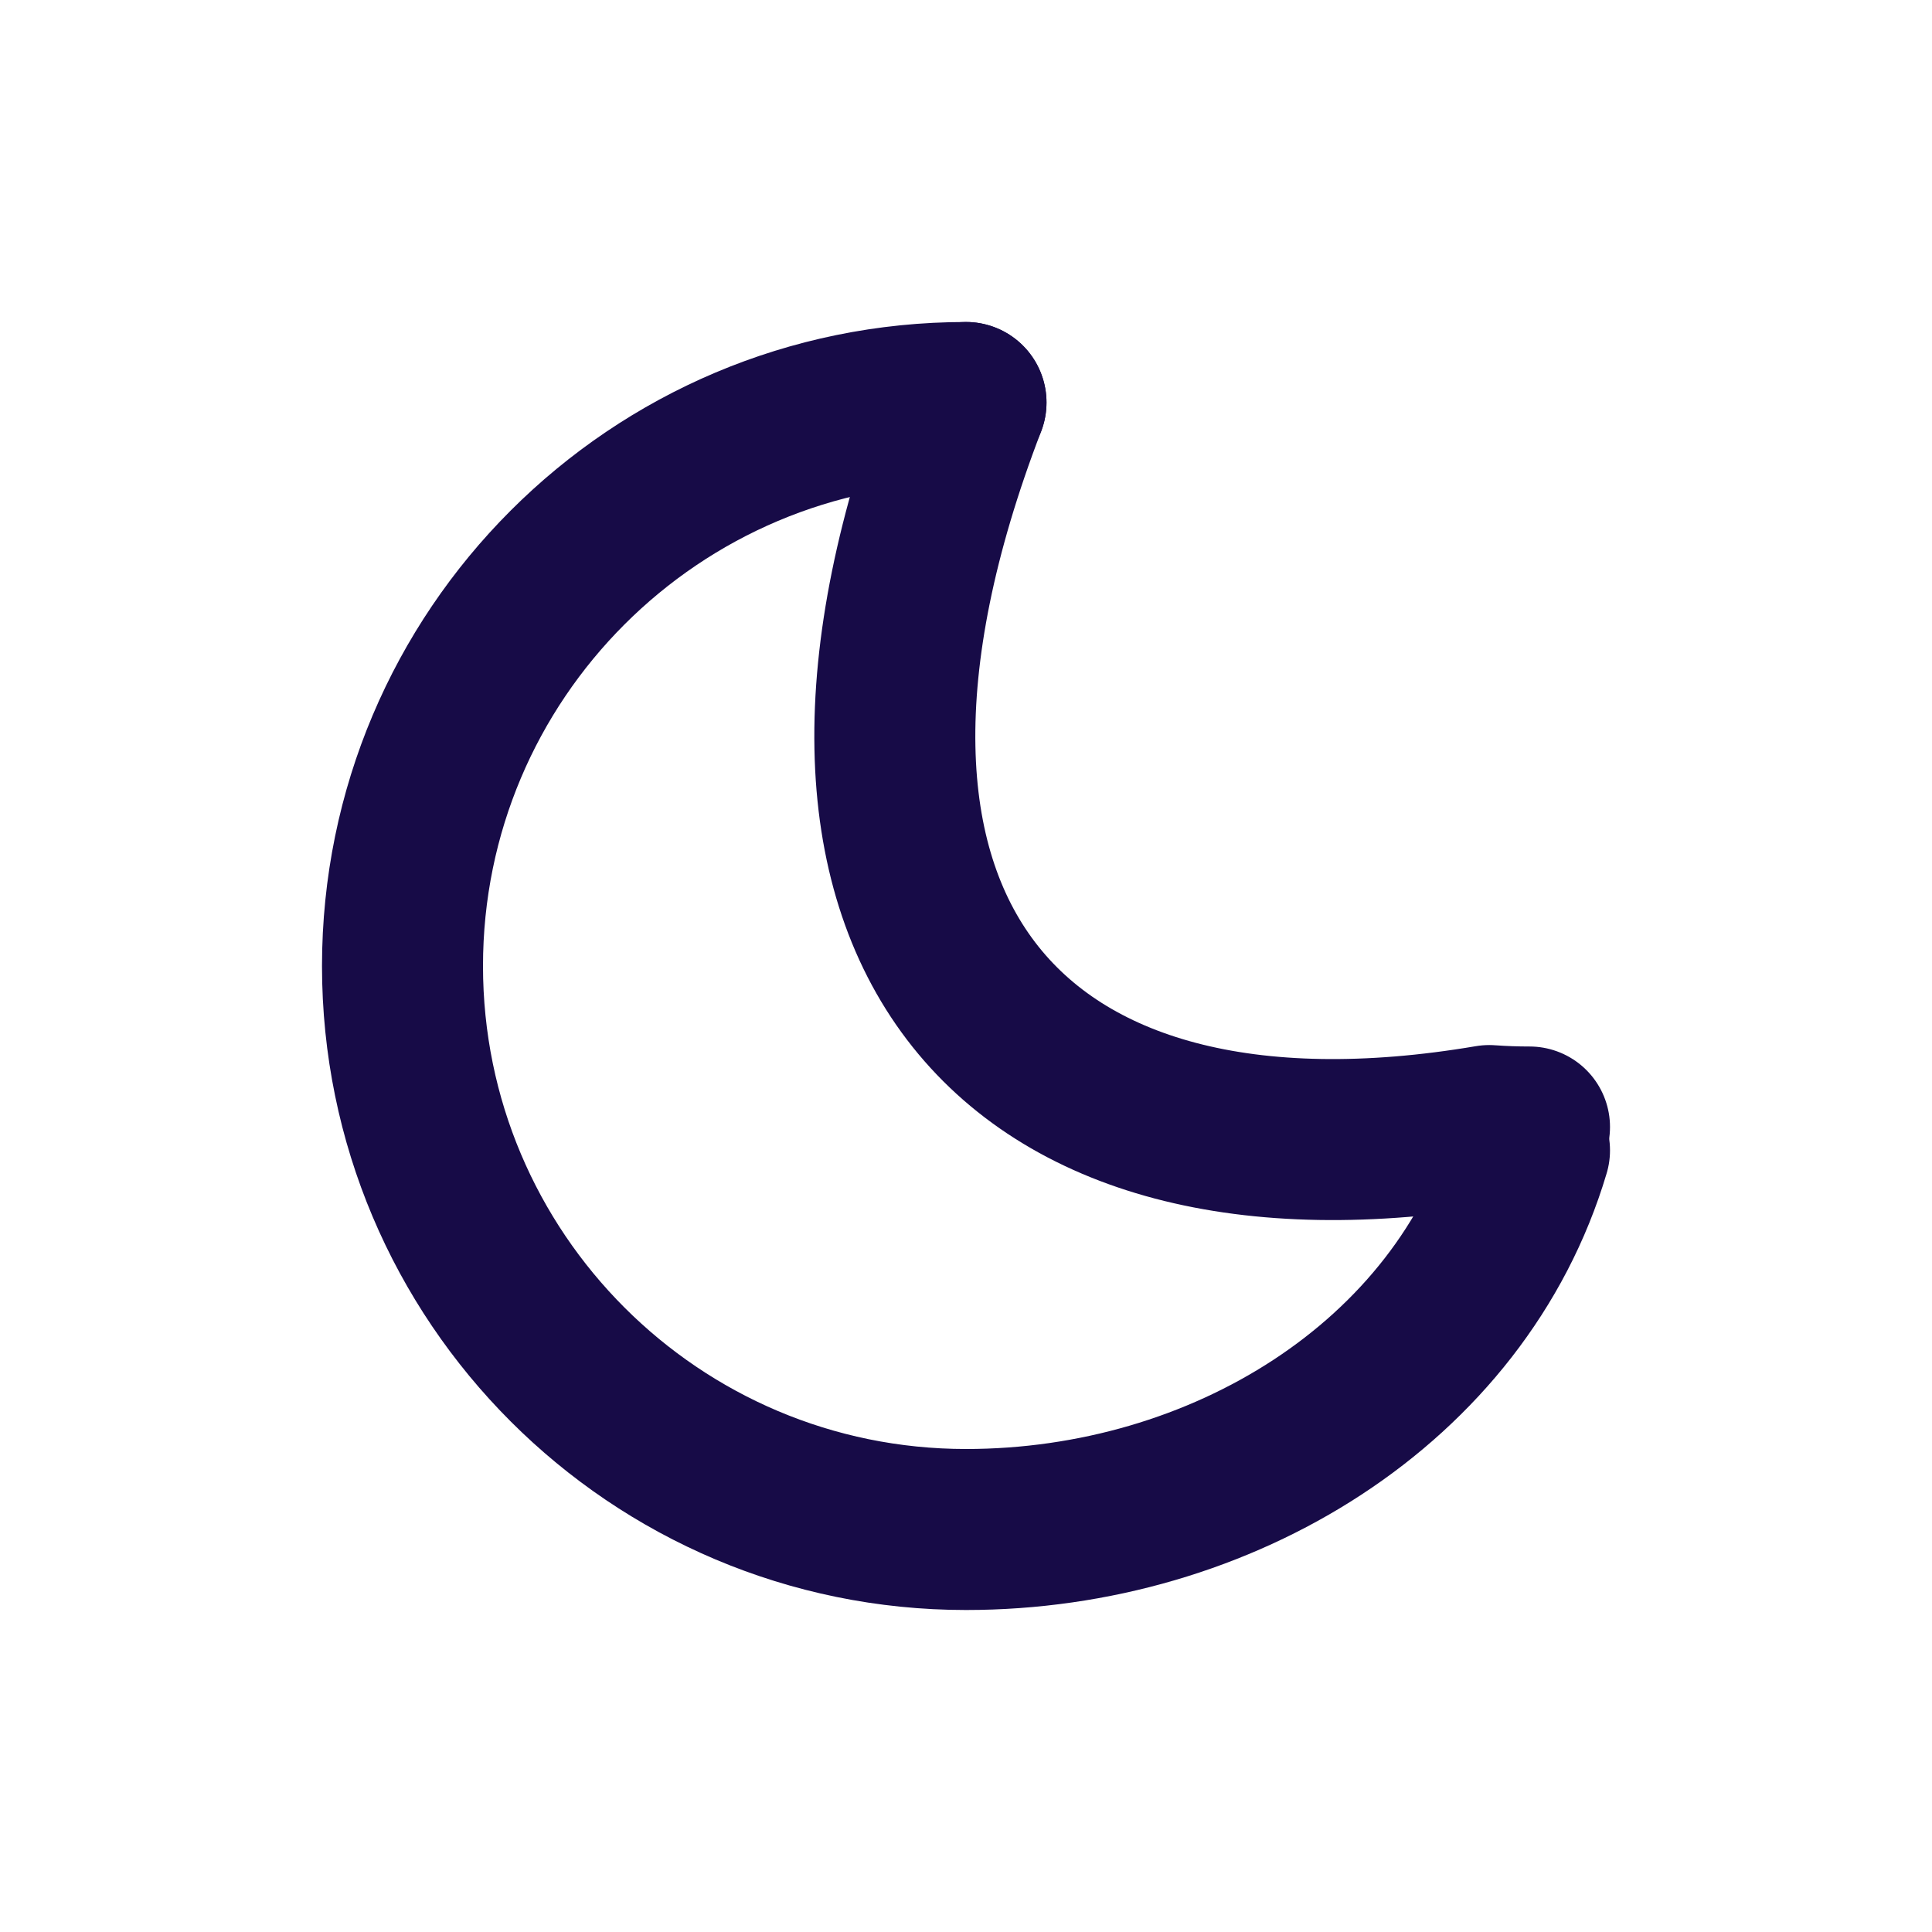
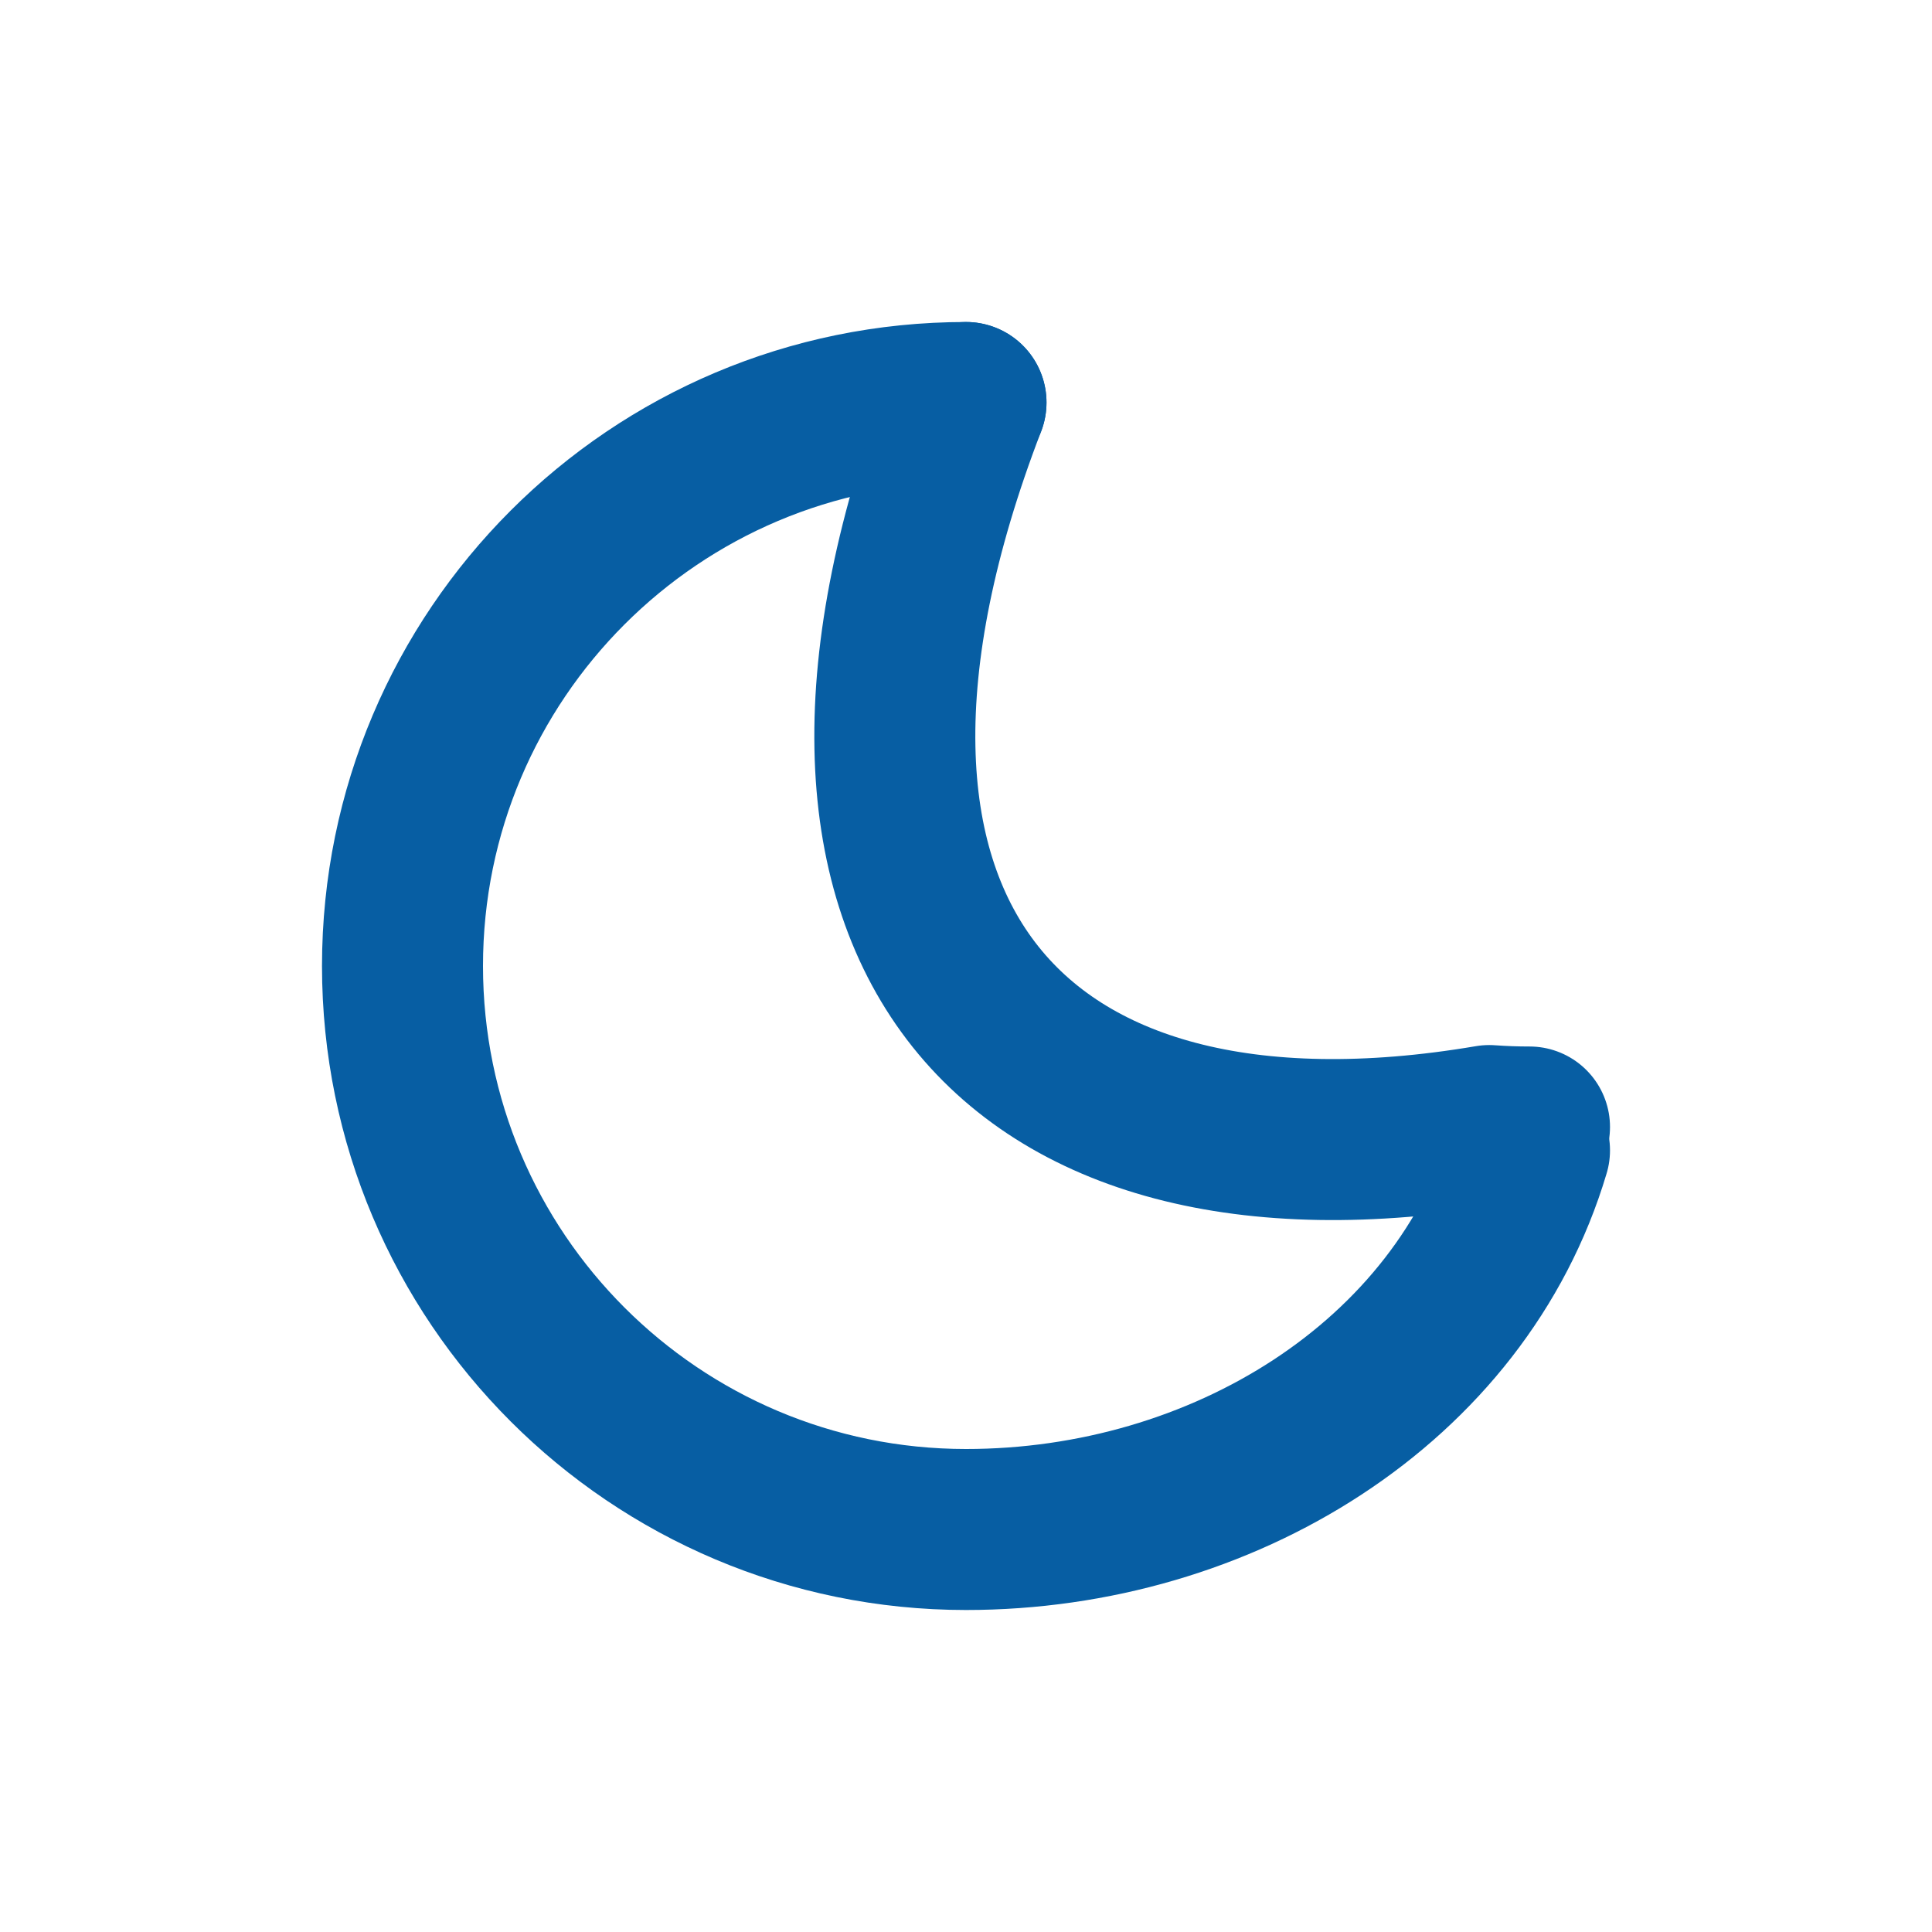
<svg xmlns="http://www.w3.org/2000/svg" width="24" height="24" viewBox="0 0 24 24" fill="none">
-   <path d="M12 5C8.134 5 5 8.134 5 12C5 15.866 8.134 19 12 19C15.171 19 18.14 17.181 19 14.29" stroke="#170B47" stroke-width="2" stroke-linecap="round" stroke-linejoin="round" />
-   <path d="M19 14C18.832 14 18.665 13.994 18.5 13.982C12.5 15 9.5 11.5 12 5" stroke="#170B47" stroke-width="2" stroke-linecap="round" stroke-linejoin="round" />
+   <path d="M12 5C8.134 5 5 8.134 5 12C5 15.866 8.134 19 12 19C15.171 19 18.14 17.181 19 14.29" stroke="#075EA3" stroke-width="2" stroke-linecap="round" stroke-linejoin="round" />
+   <path d="M19 14C18.832 14 18.665 13.994 18.5 13.982C12.5 15 9.5 11.5 12 5" stroke="#075EA3" stroke-width="2" stroke-linecap="round" stroke-linejoin="round" />
</svg>
